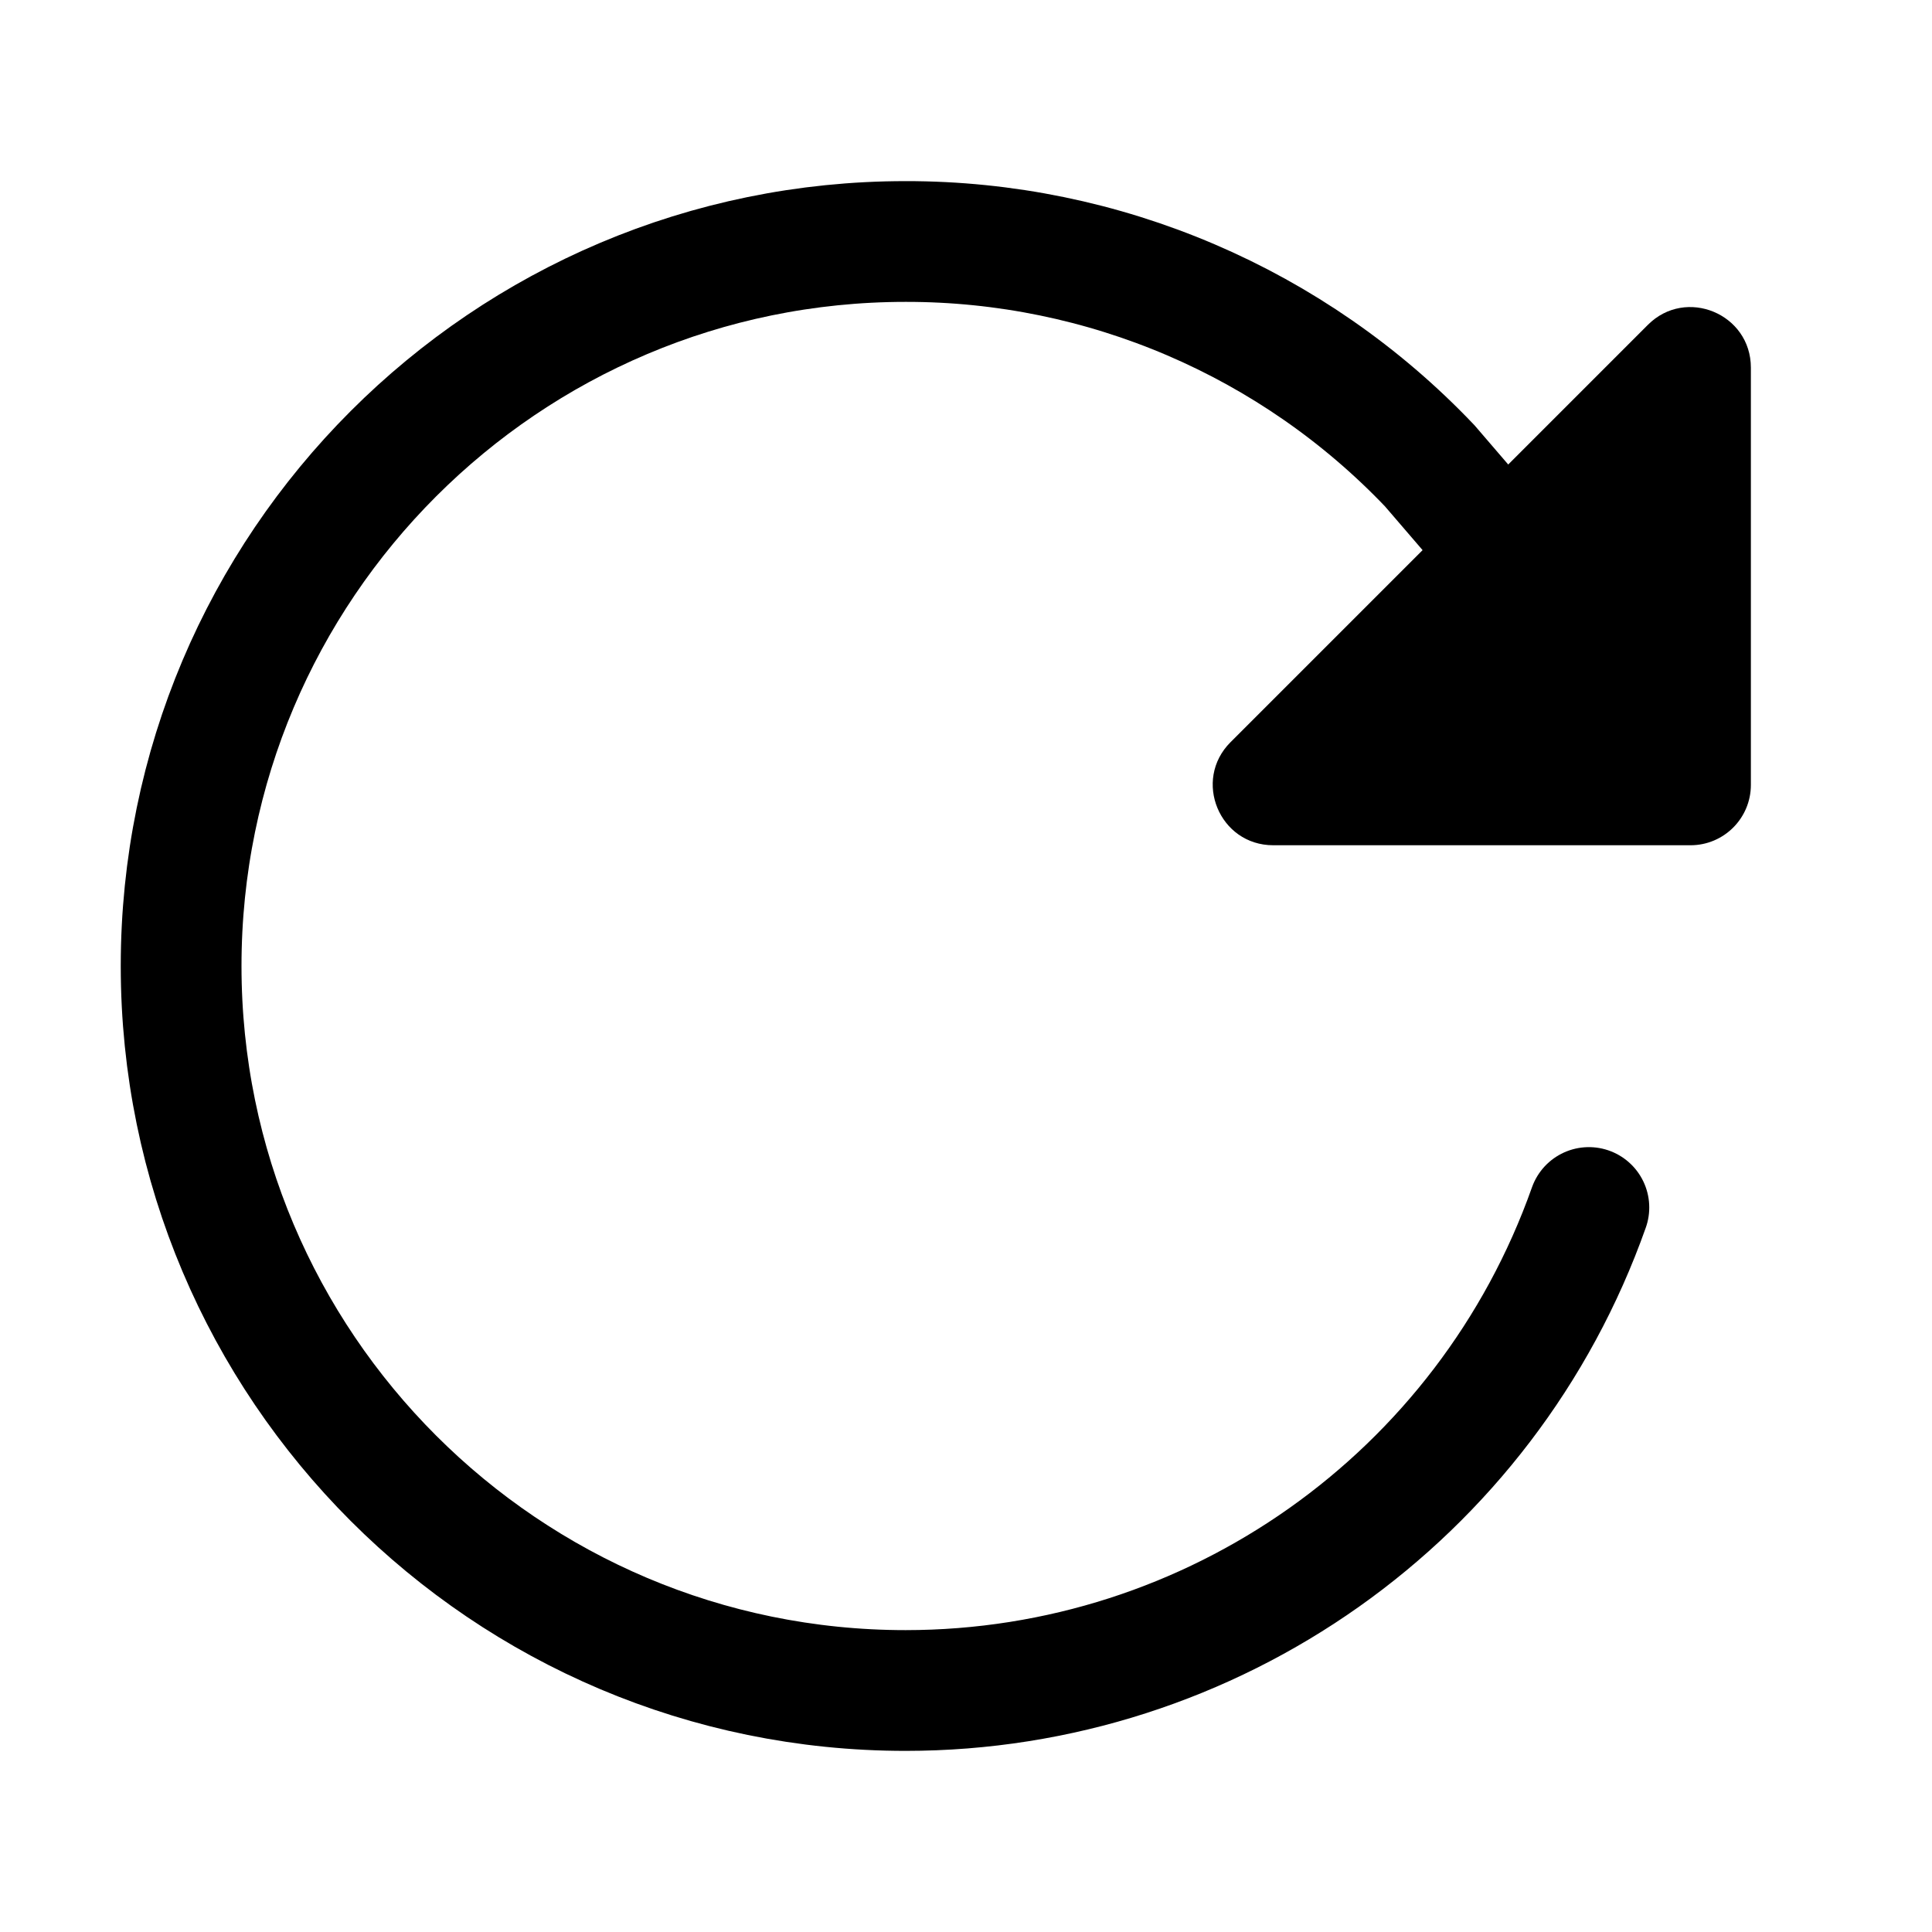
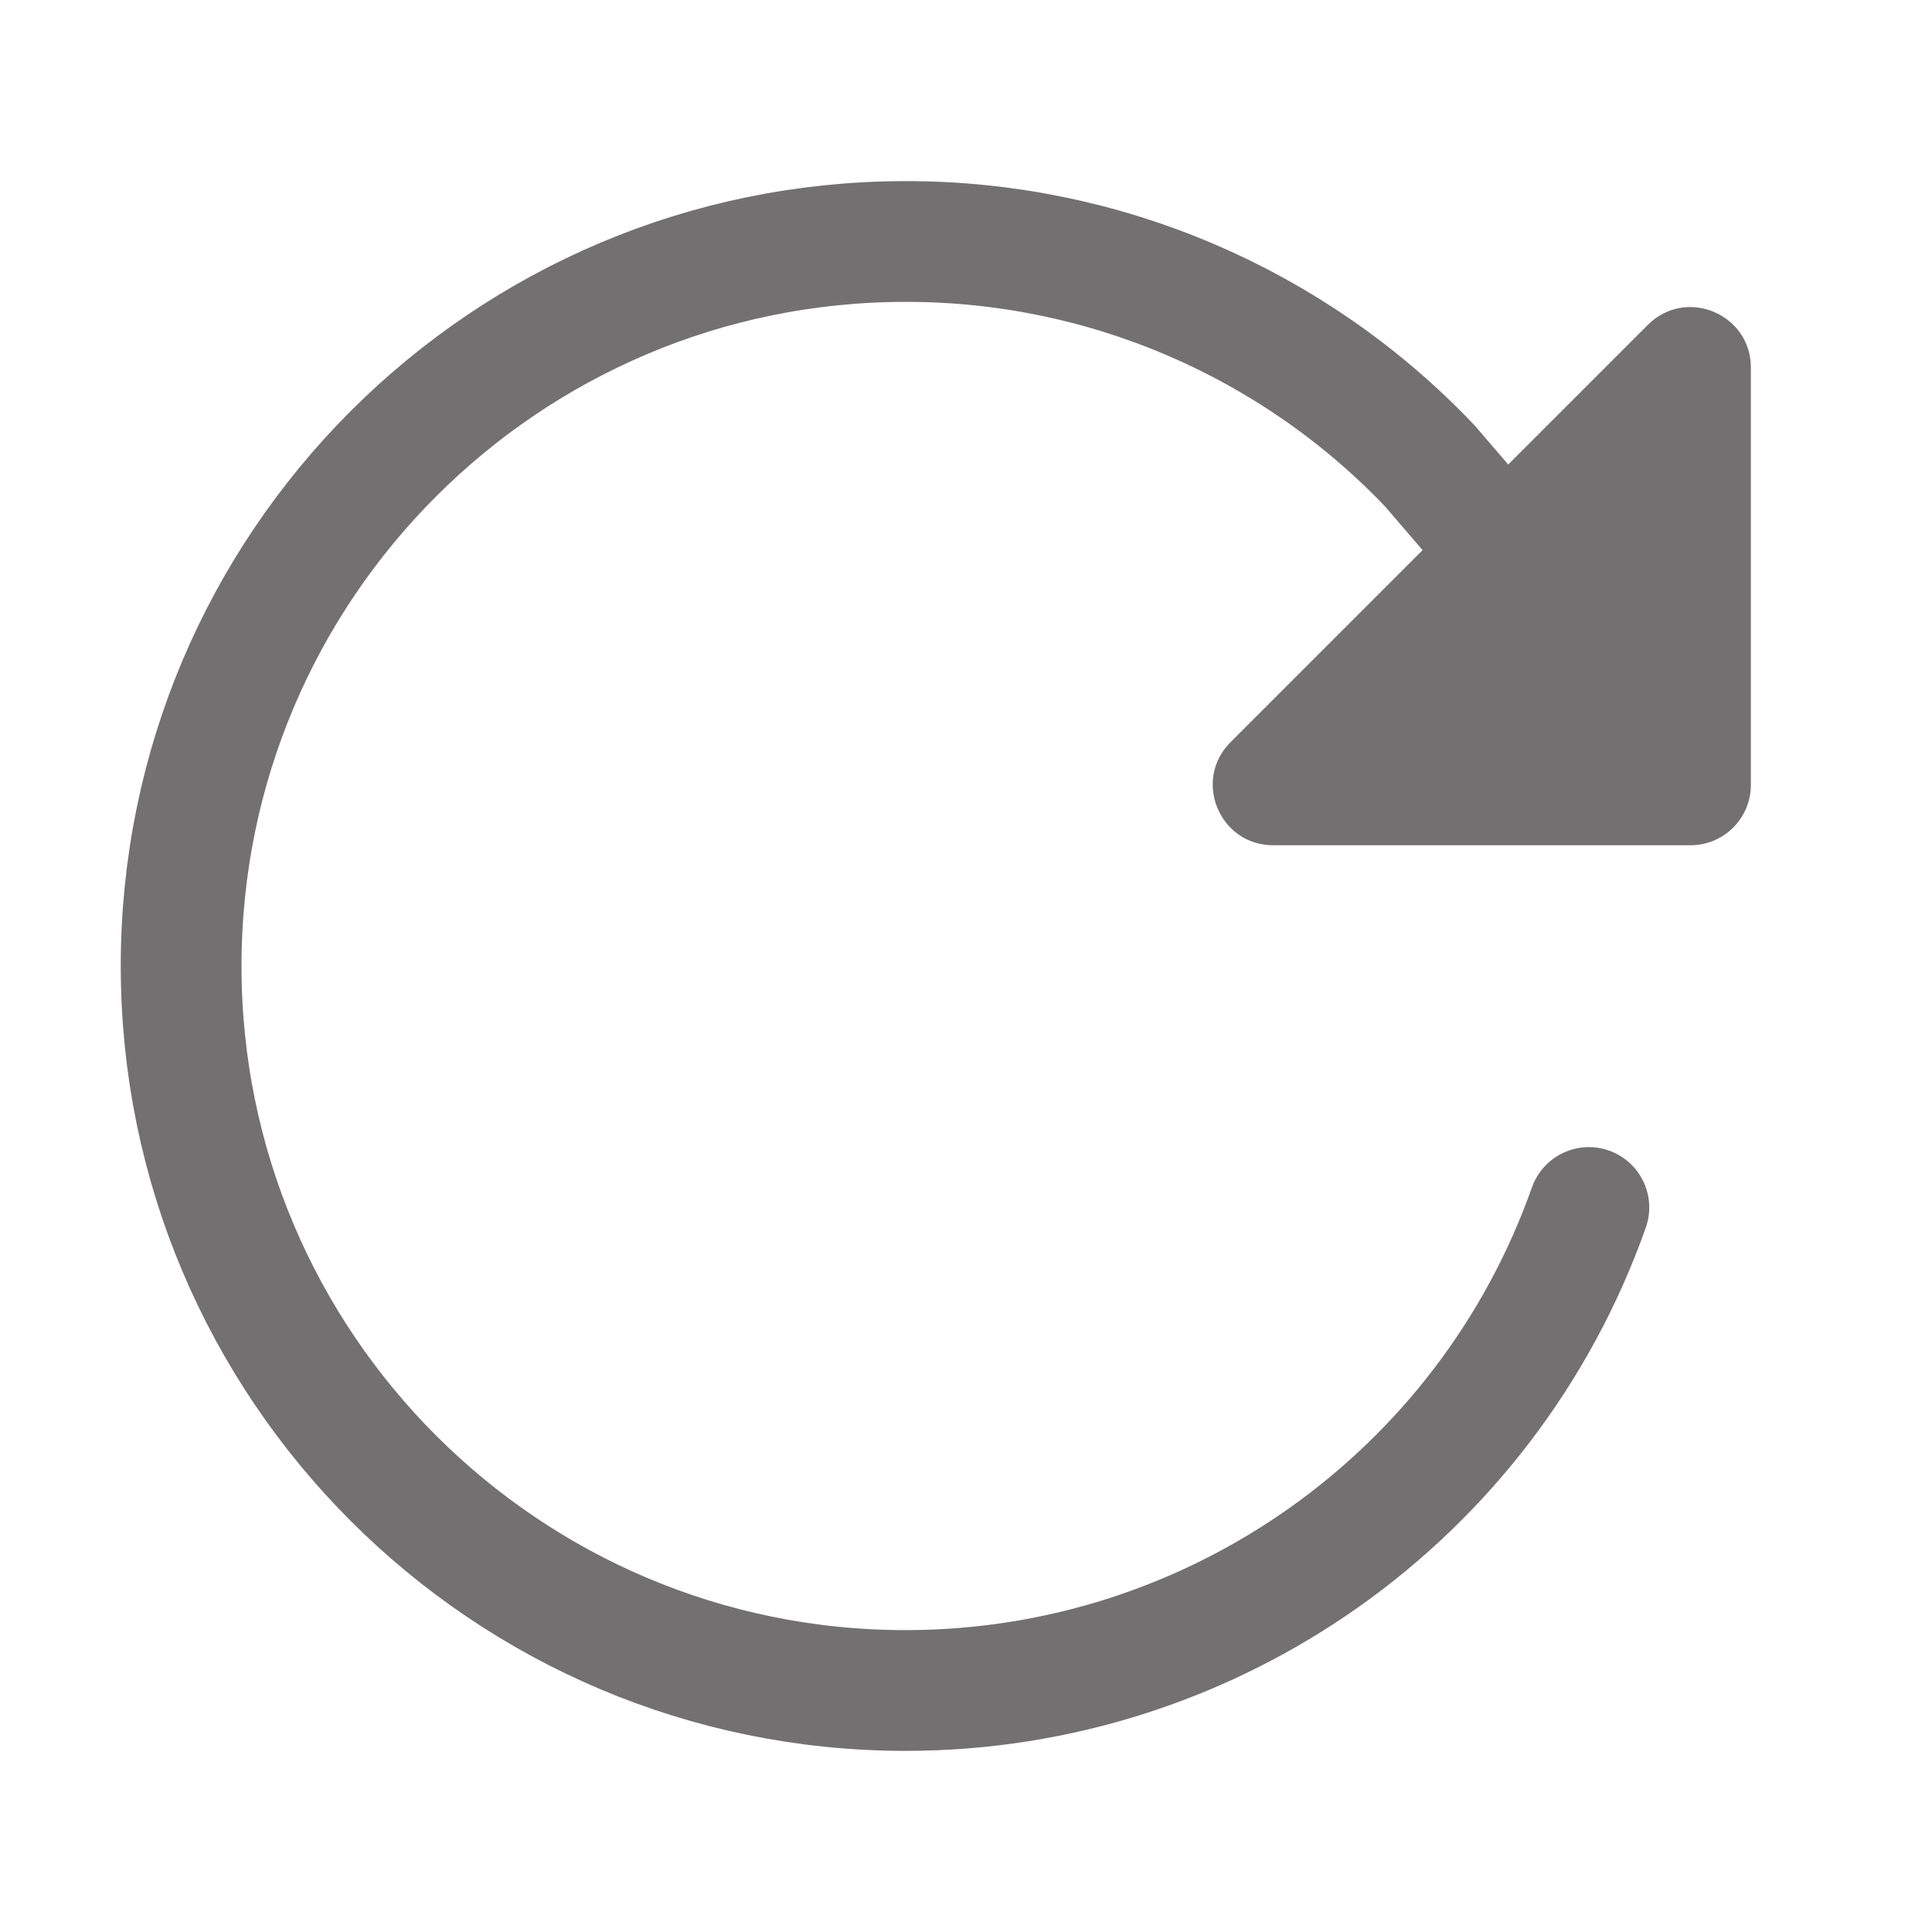
- <svg xmlns="http://www.w3.org/2000/svg" class="ionicon" viewBox="0 0 512 512">
-   <path d="M400 148l-21.12-24.57A191.43 191.43 0 00240 64C134 64 48 150 48 256s86 192 192 192a192.09 192.09 0 00181.07-128" fill="none" stroke="currentColor" stroke-linecap="round" stroke-miterlimit="10" stroke-width="32" />
+ <svg xmlns="http://www.w3.org/2000/svg" class="ionicon" viewBox="0 0 512 512" fill="#737071">
+   <path d="M400 148l-21.12-24.57A191.43 191.43 0 00240 64C134 64 48 150 48 256s86 192 192 192a192.09 192.09 0 00181.07-128" fill="none" stroke="#737071" stroke-linecap="round" stroke-miterlimit="10" stroke-width="32" />
  <path d="M464 97.42V208a16 16 0 01-16 16H337.42c-14.26 0-21.4-17.23-11.32-27.31L436.69 86.1C446.77 76 464 83.16 464 97.42z" />
</svg>
